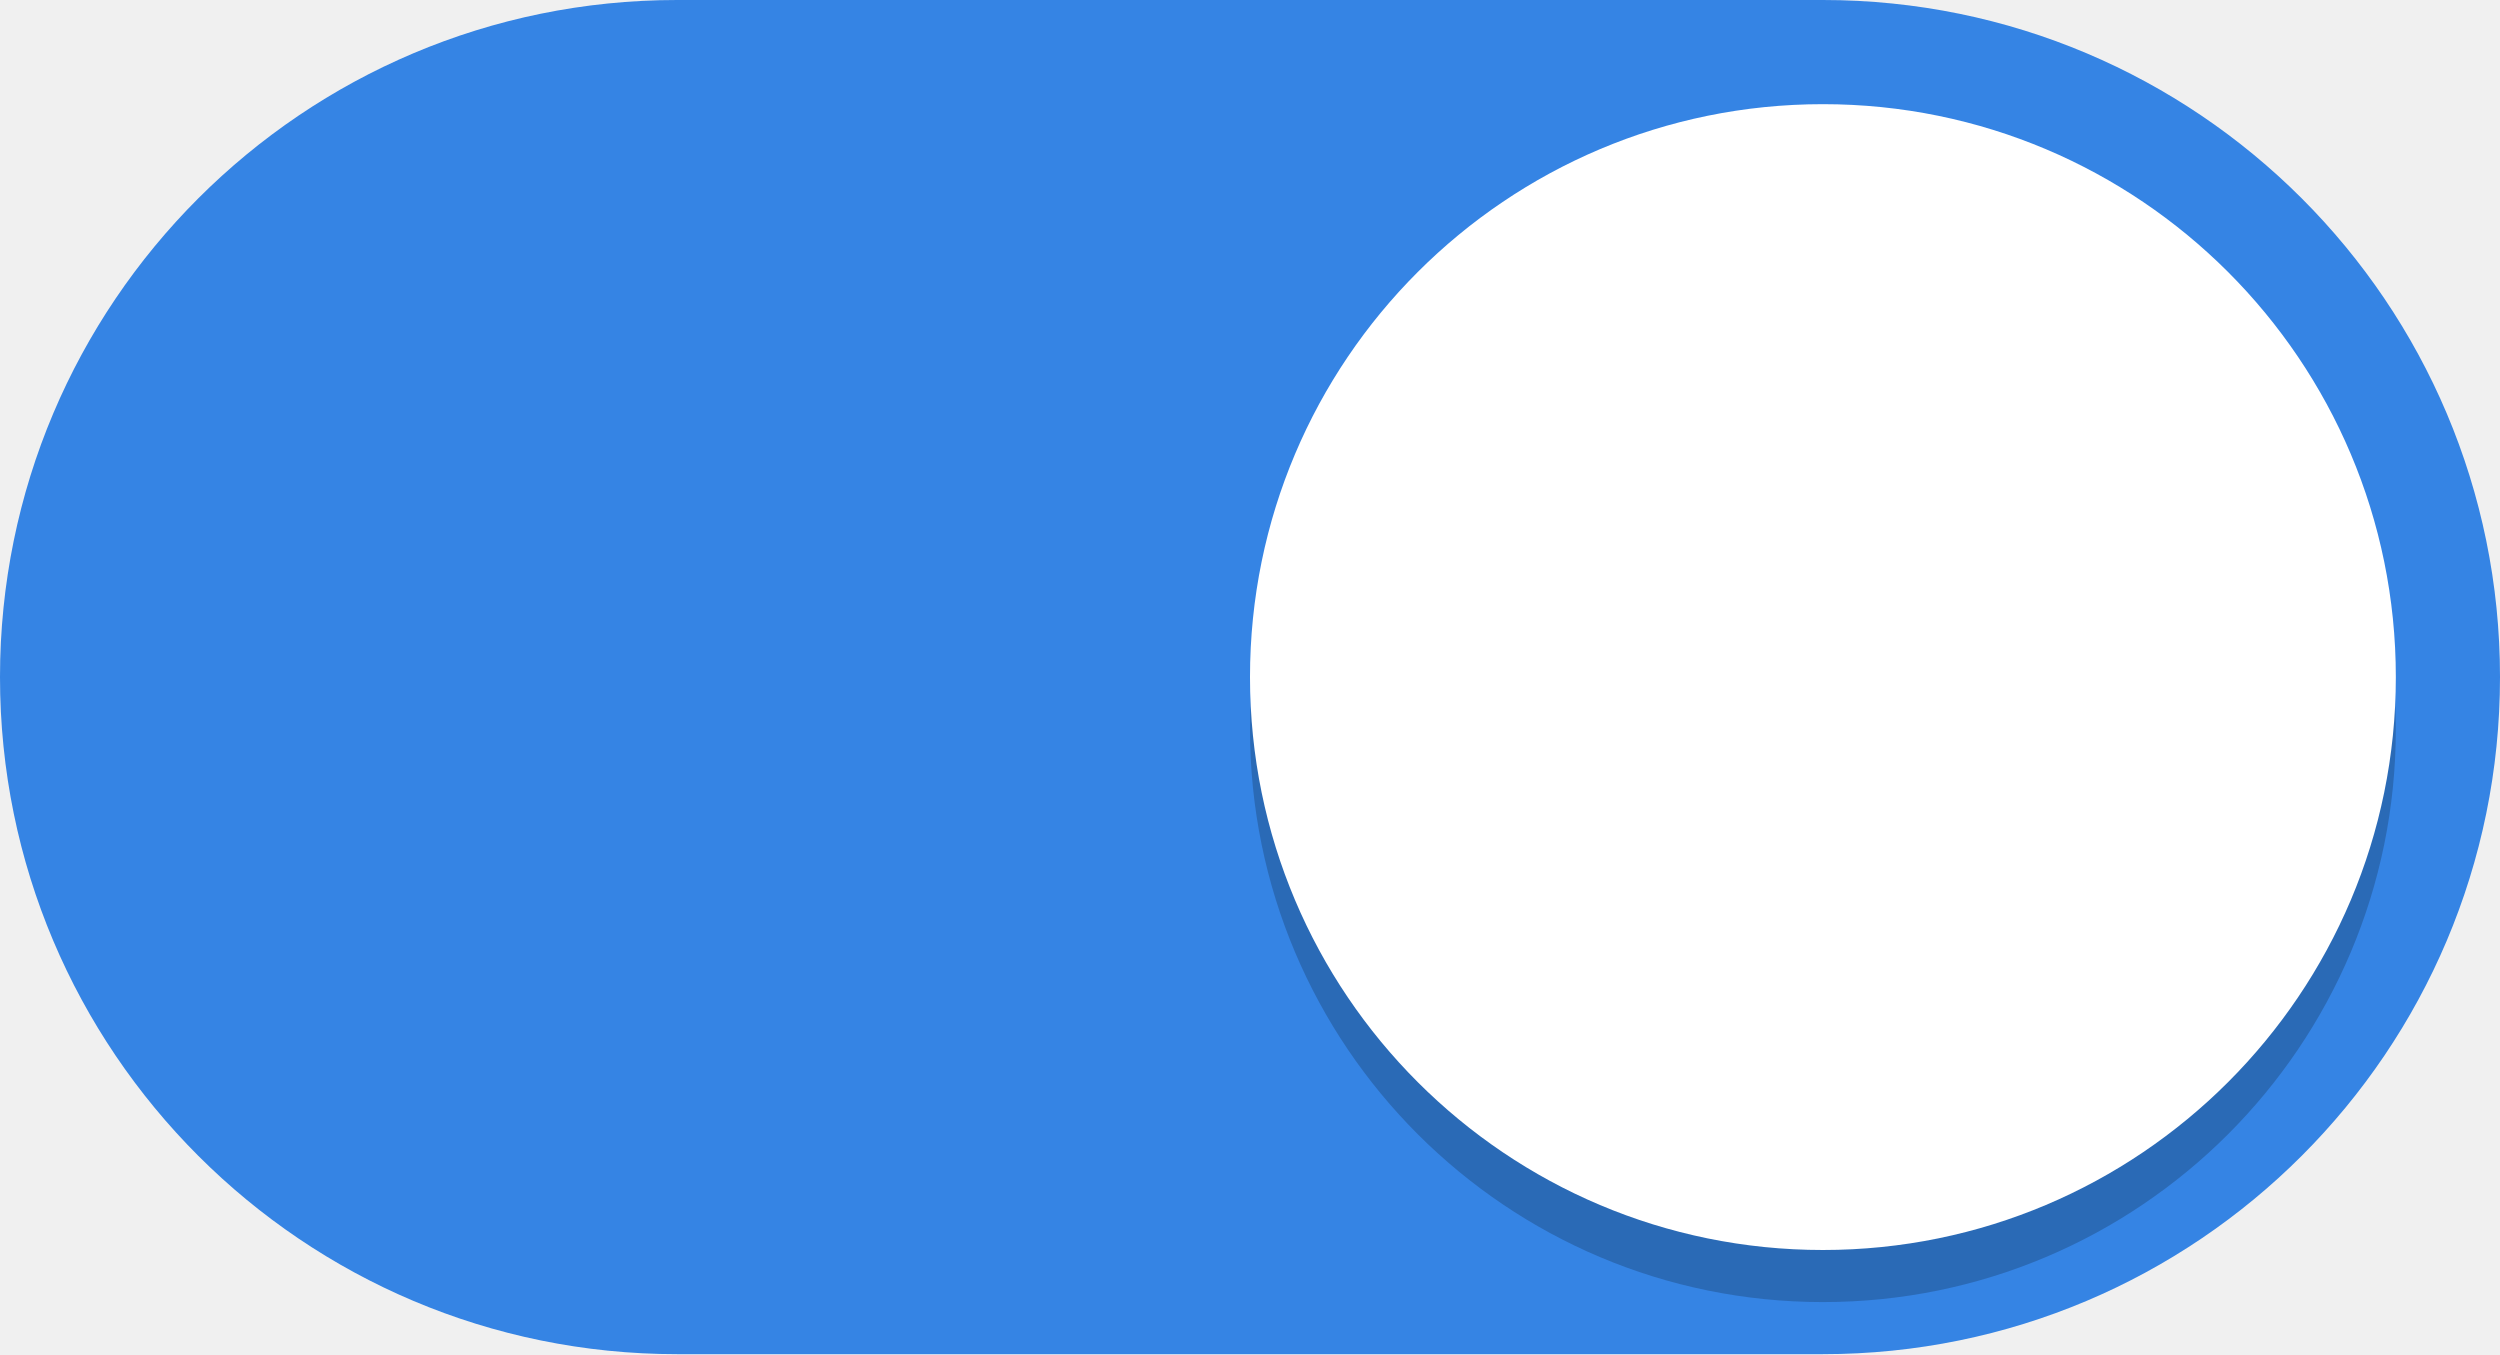
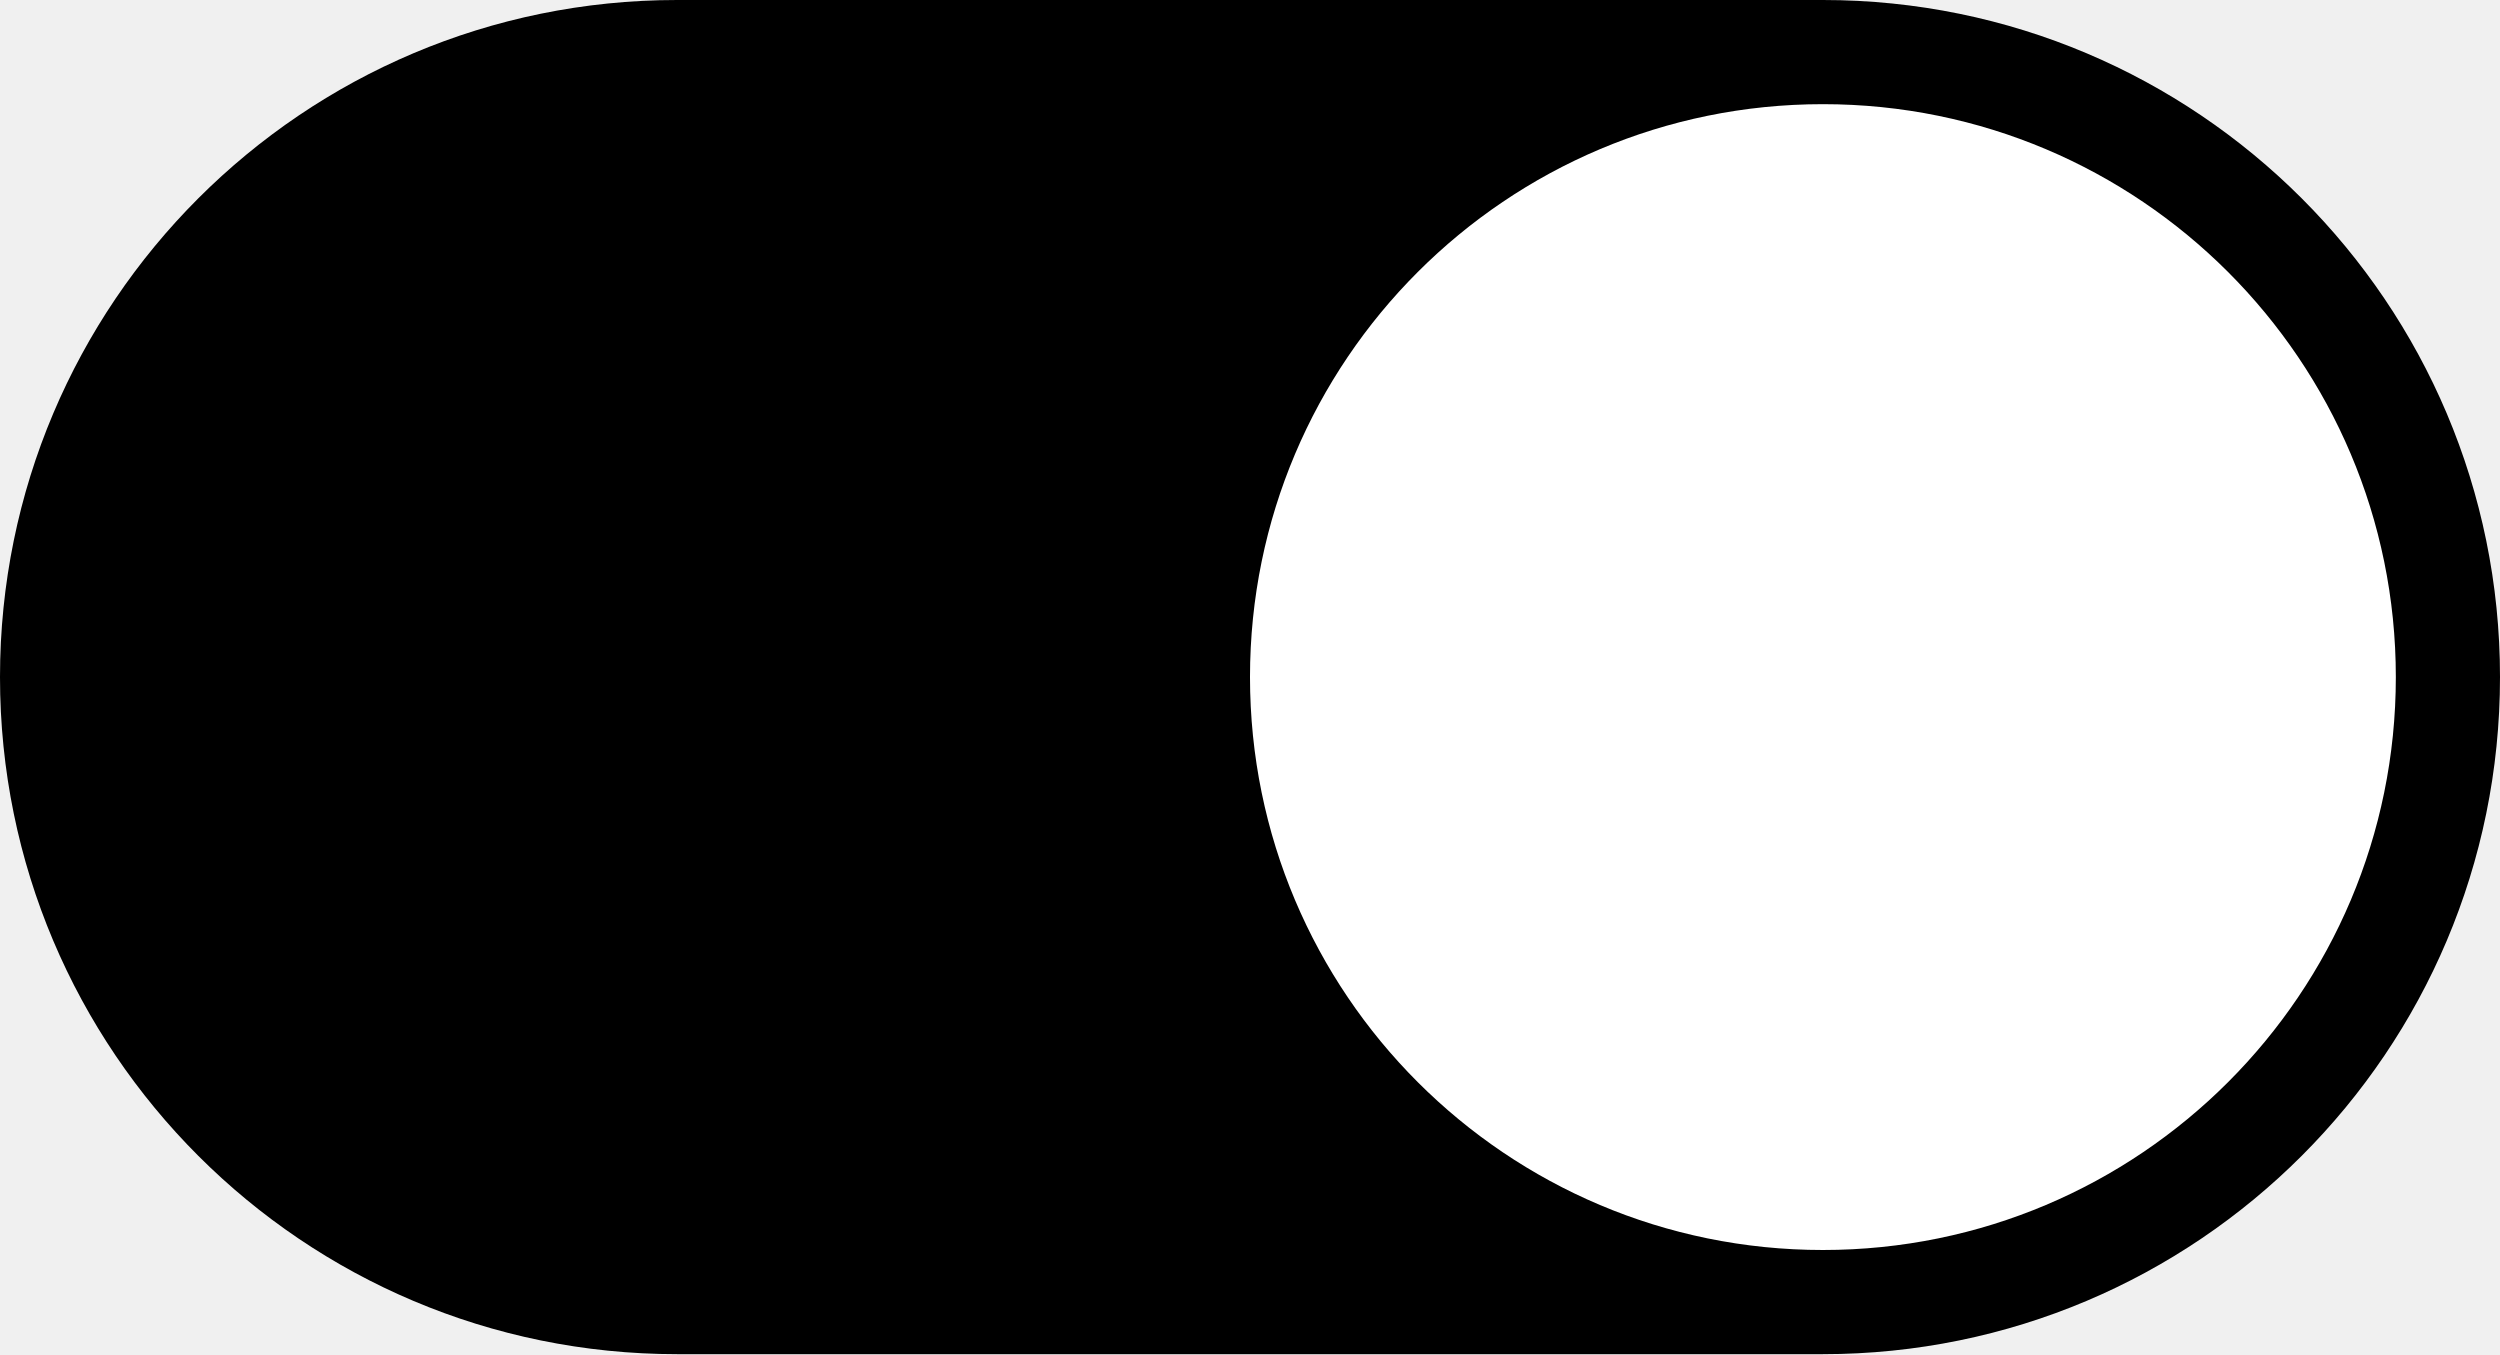
<svg xmlns="http://www.w3.org/2000/svg" width="48" height="26">
  <g transform="translate(0 -291.18)">
-     <rect style="fill:#3584e4;stroke:none;stroke-width:1;marker:none" width="48" height="26" y="291.18" ry="13" fill="#3081e3" rx="13" />
+     <rect style="fill:#$MY_THEME;stroke:none;stroke-width:1;marker:none" width="48" height="26" y="291.18" ry="13" fill="#$MY_THEME" rx="13" />
    <rect ry="11" rx="11" y="294.18" x="24" height="22" width="22" style="fill:#000;fill-opacity:.2;stroke:none;stroke-width:1;marker:none" fill="#f8f7f7" />
    <rect ry="11" rx="11" y="293.18" x="24" height="22" width="22" style="fill:#fff;stroke:none;stroke-width:1;marker:none" fill="#f8f7f7" />
  </g>
</svg>
